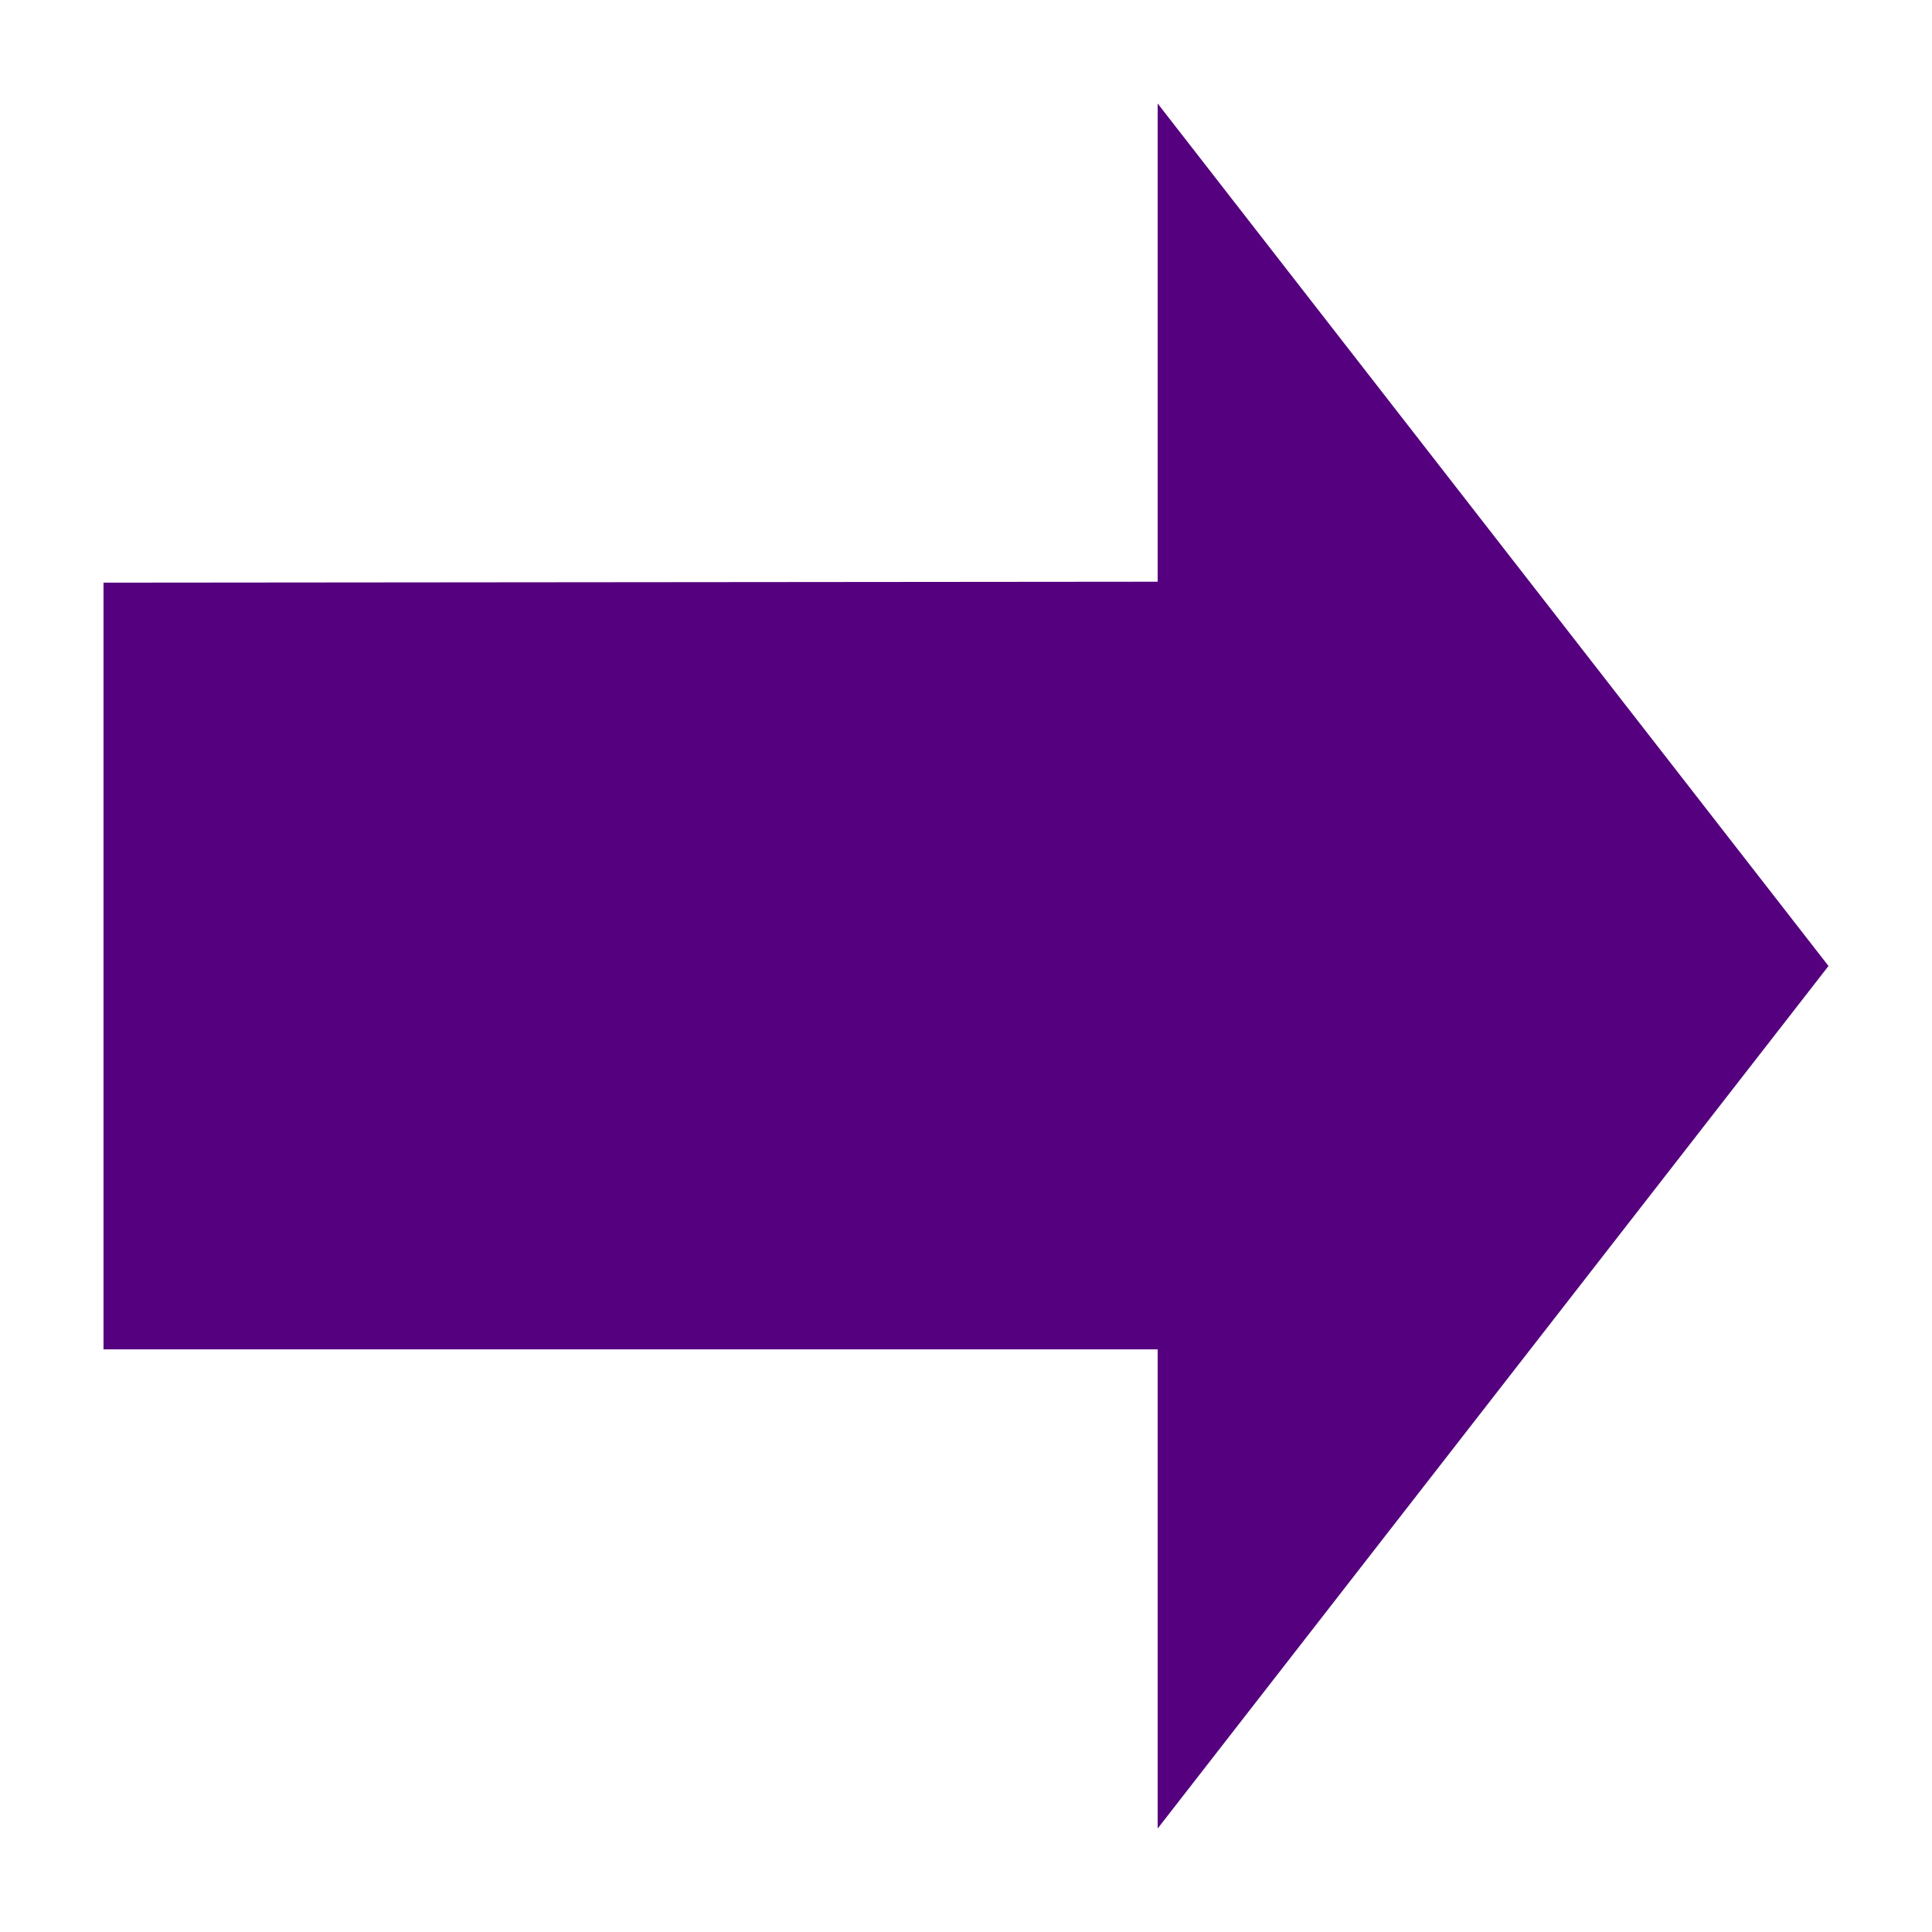
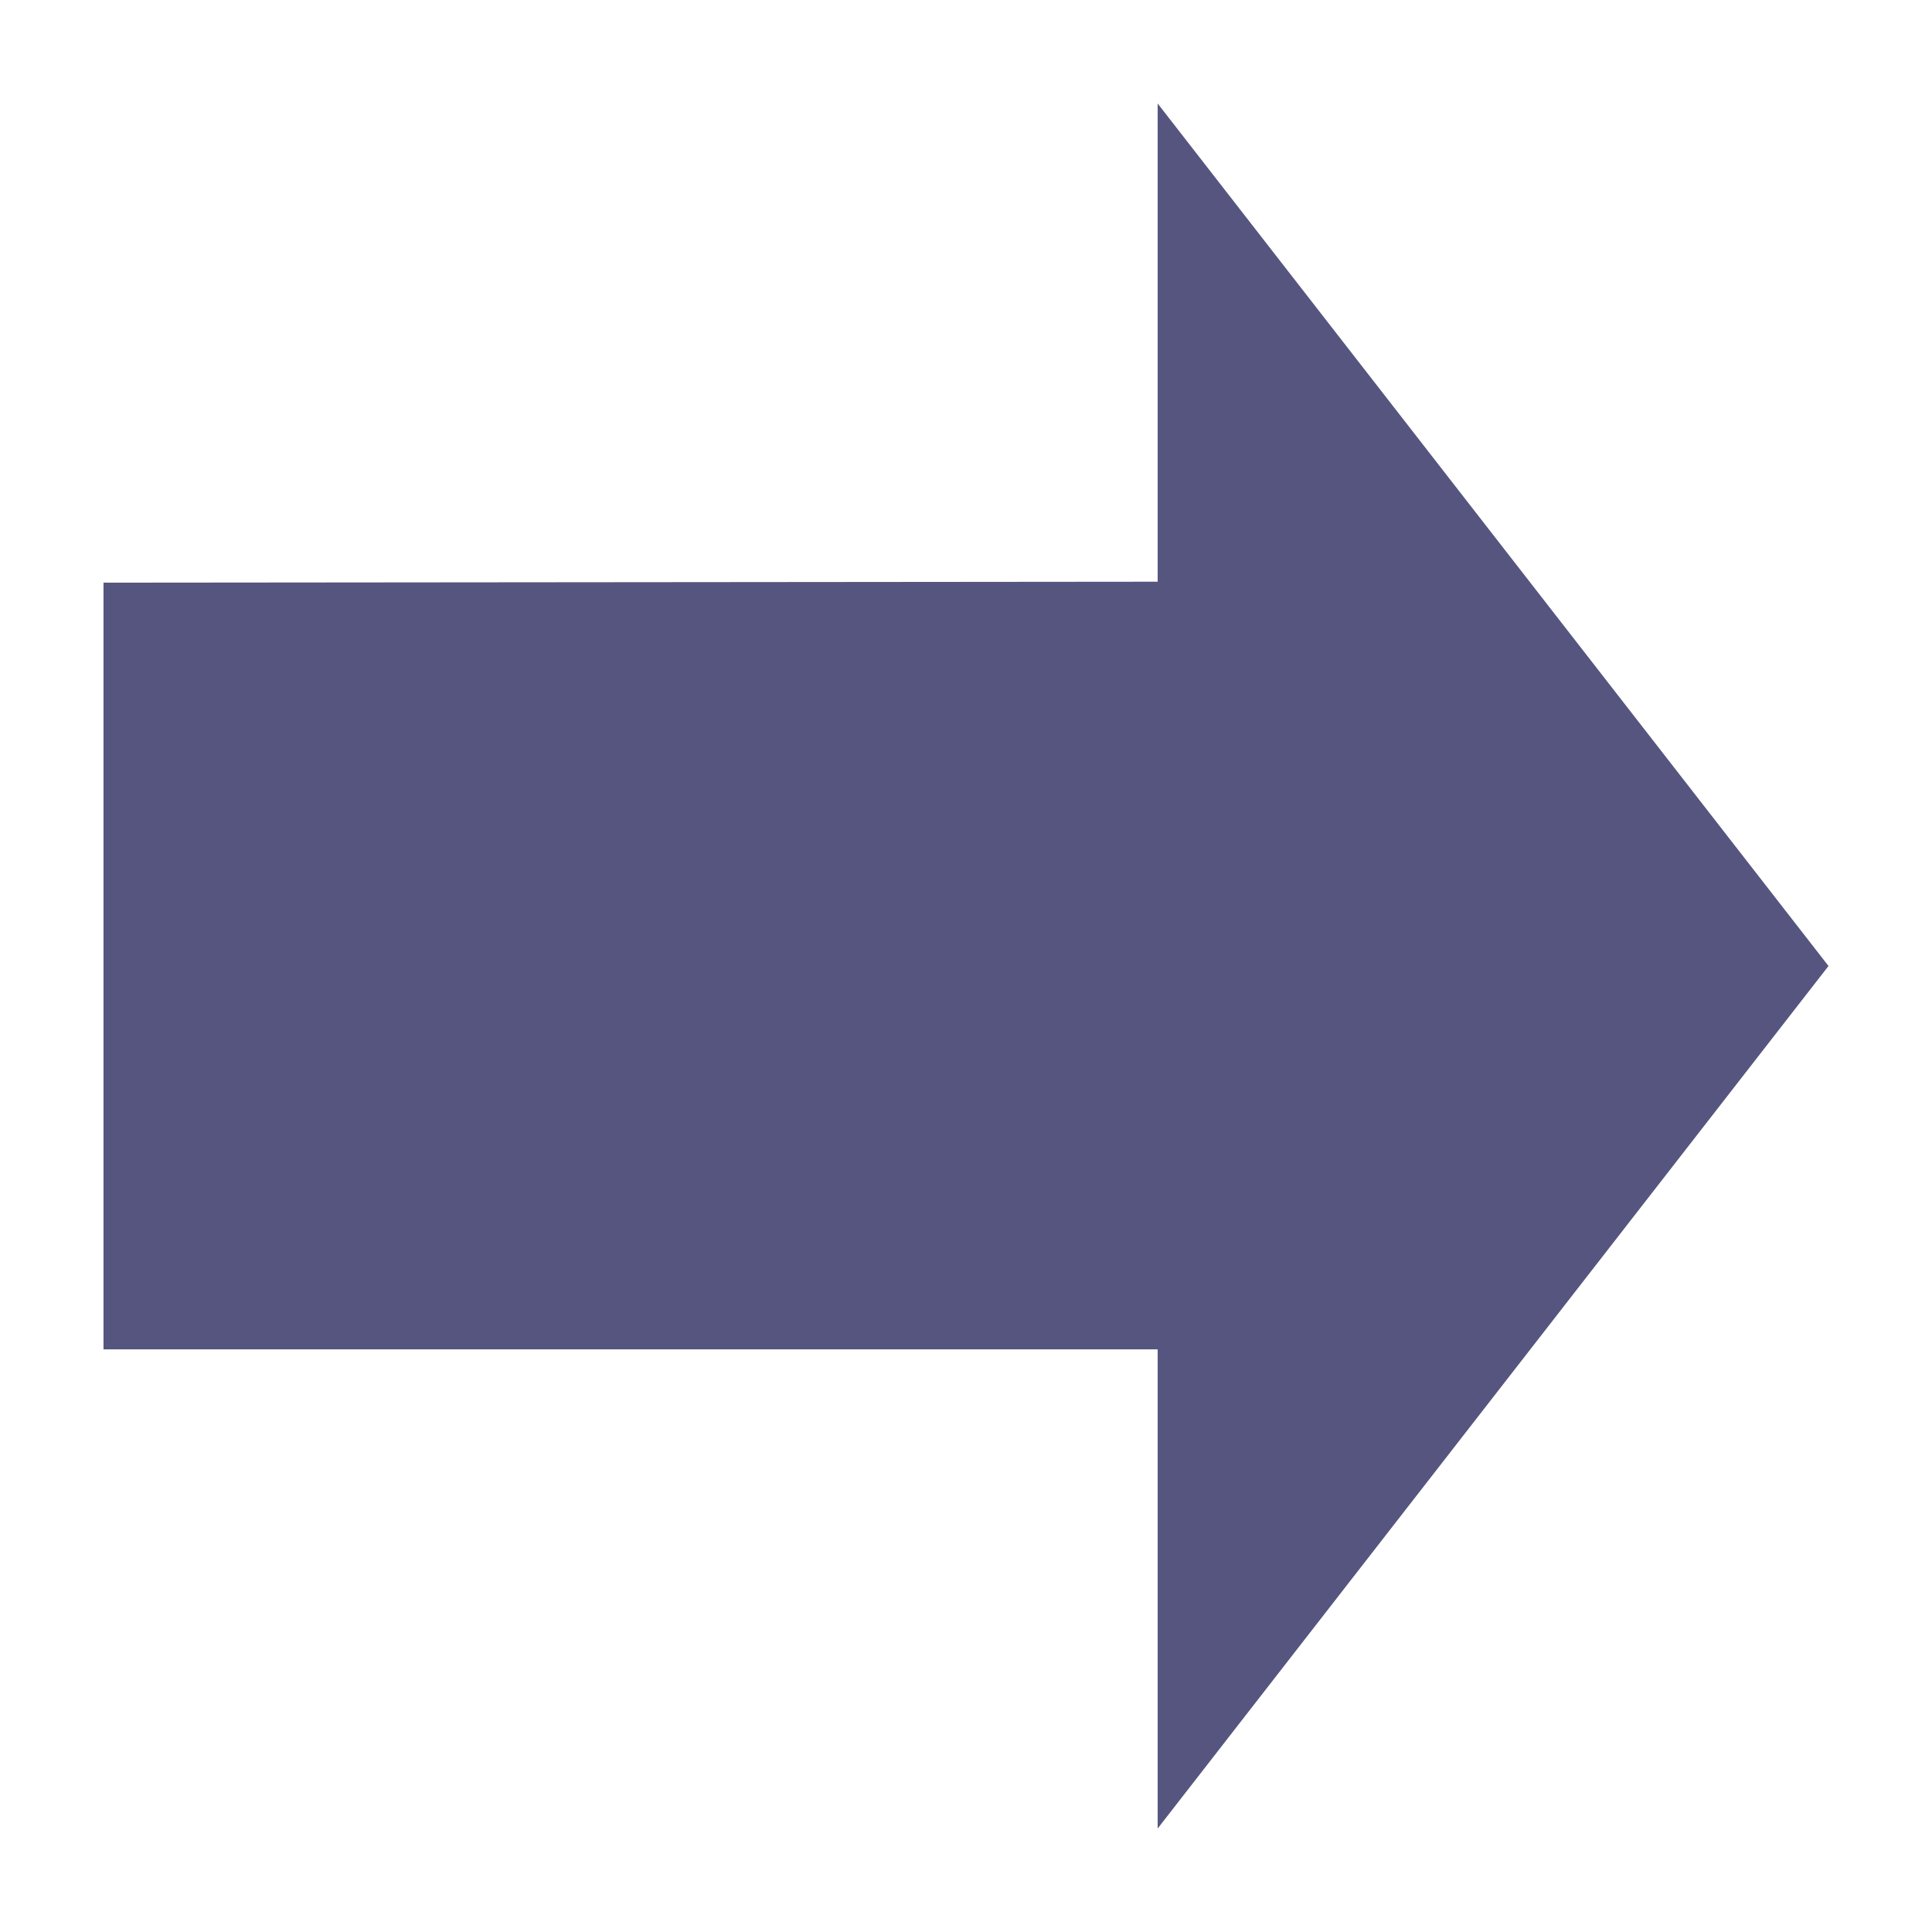
<svg xmlns="http://www.w3.org/2000/svg" width="84" height="84" viewBox="0 0 84 84" fill="none">
-   <path d="M79.5 42L50.333 4.5L50.333 25.292L4.5 25.333L4.5 58.667H50.333V79.5L79.5 42Z" fill="#55007f" stroke-width="8.333" stroke-linecap="round" stroke-linejoin="round" />
+   <path d="M79.5 42L50.333 4.5L50.333 25.292L4.5 25.333L4.5 58.667H50.333V79.5L79.5 42Z" fill="#55557f" stroke-width="8.333" stroke-linecap="round" stroke-linejoin="round" />
</svg>
